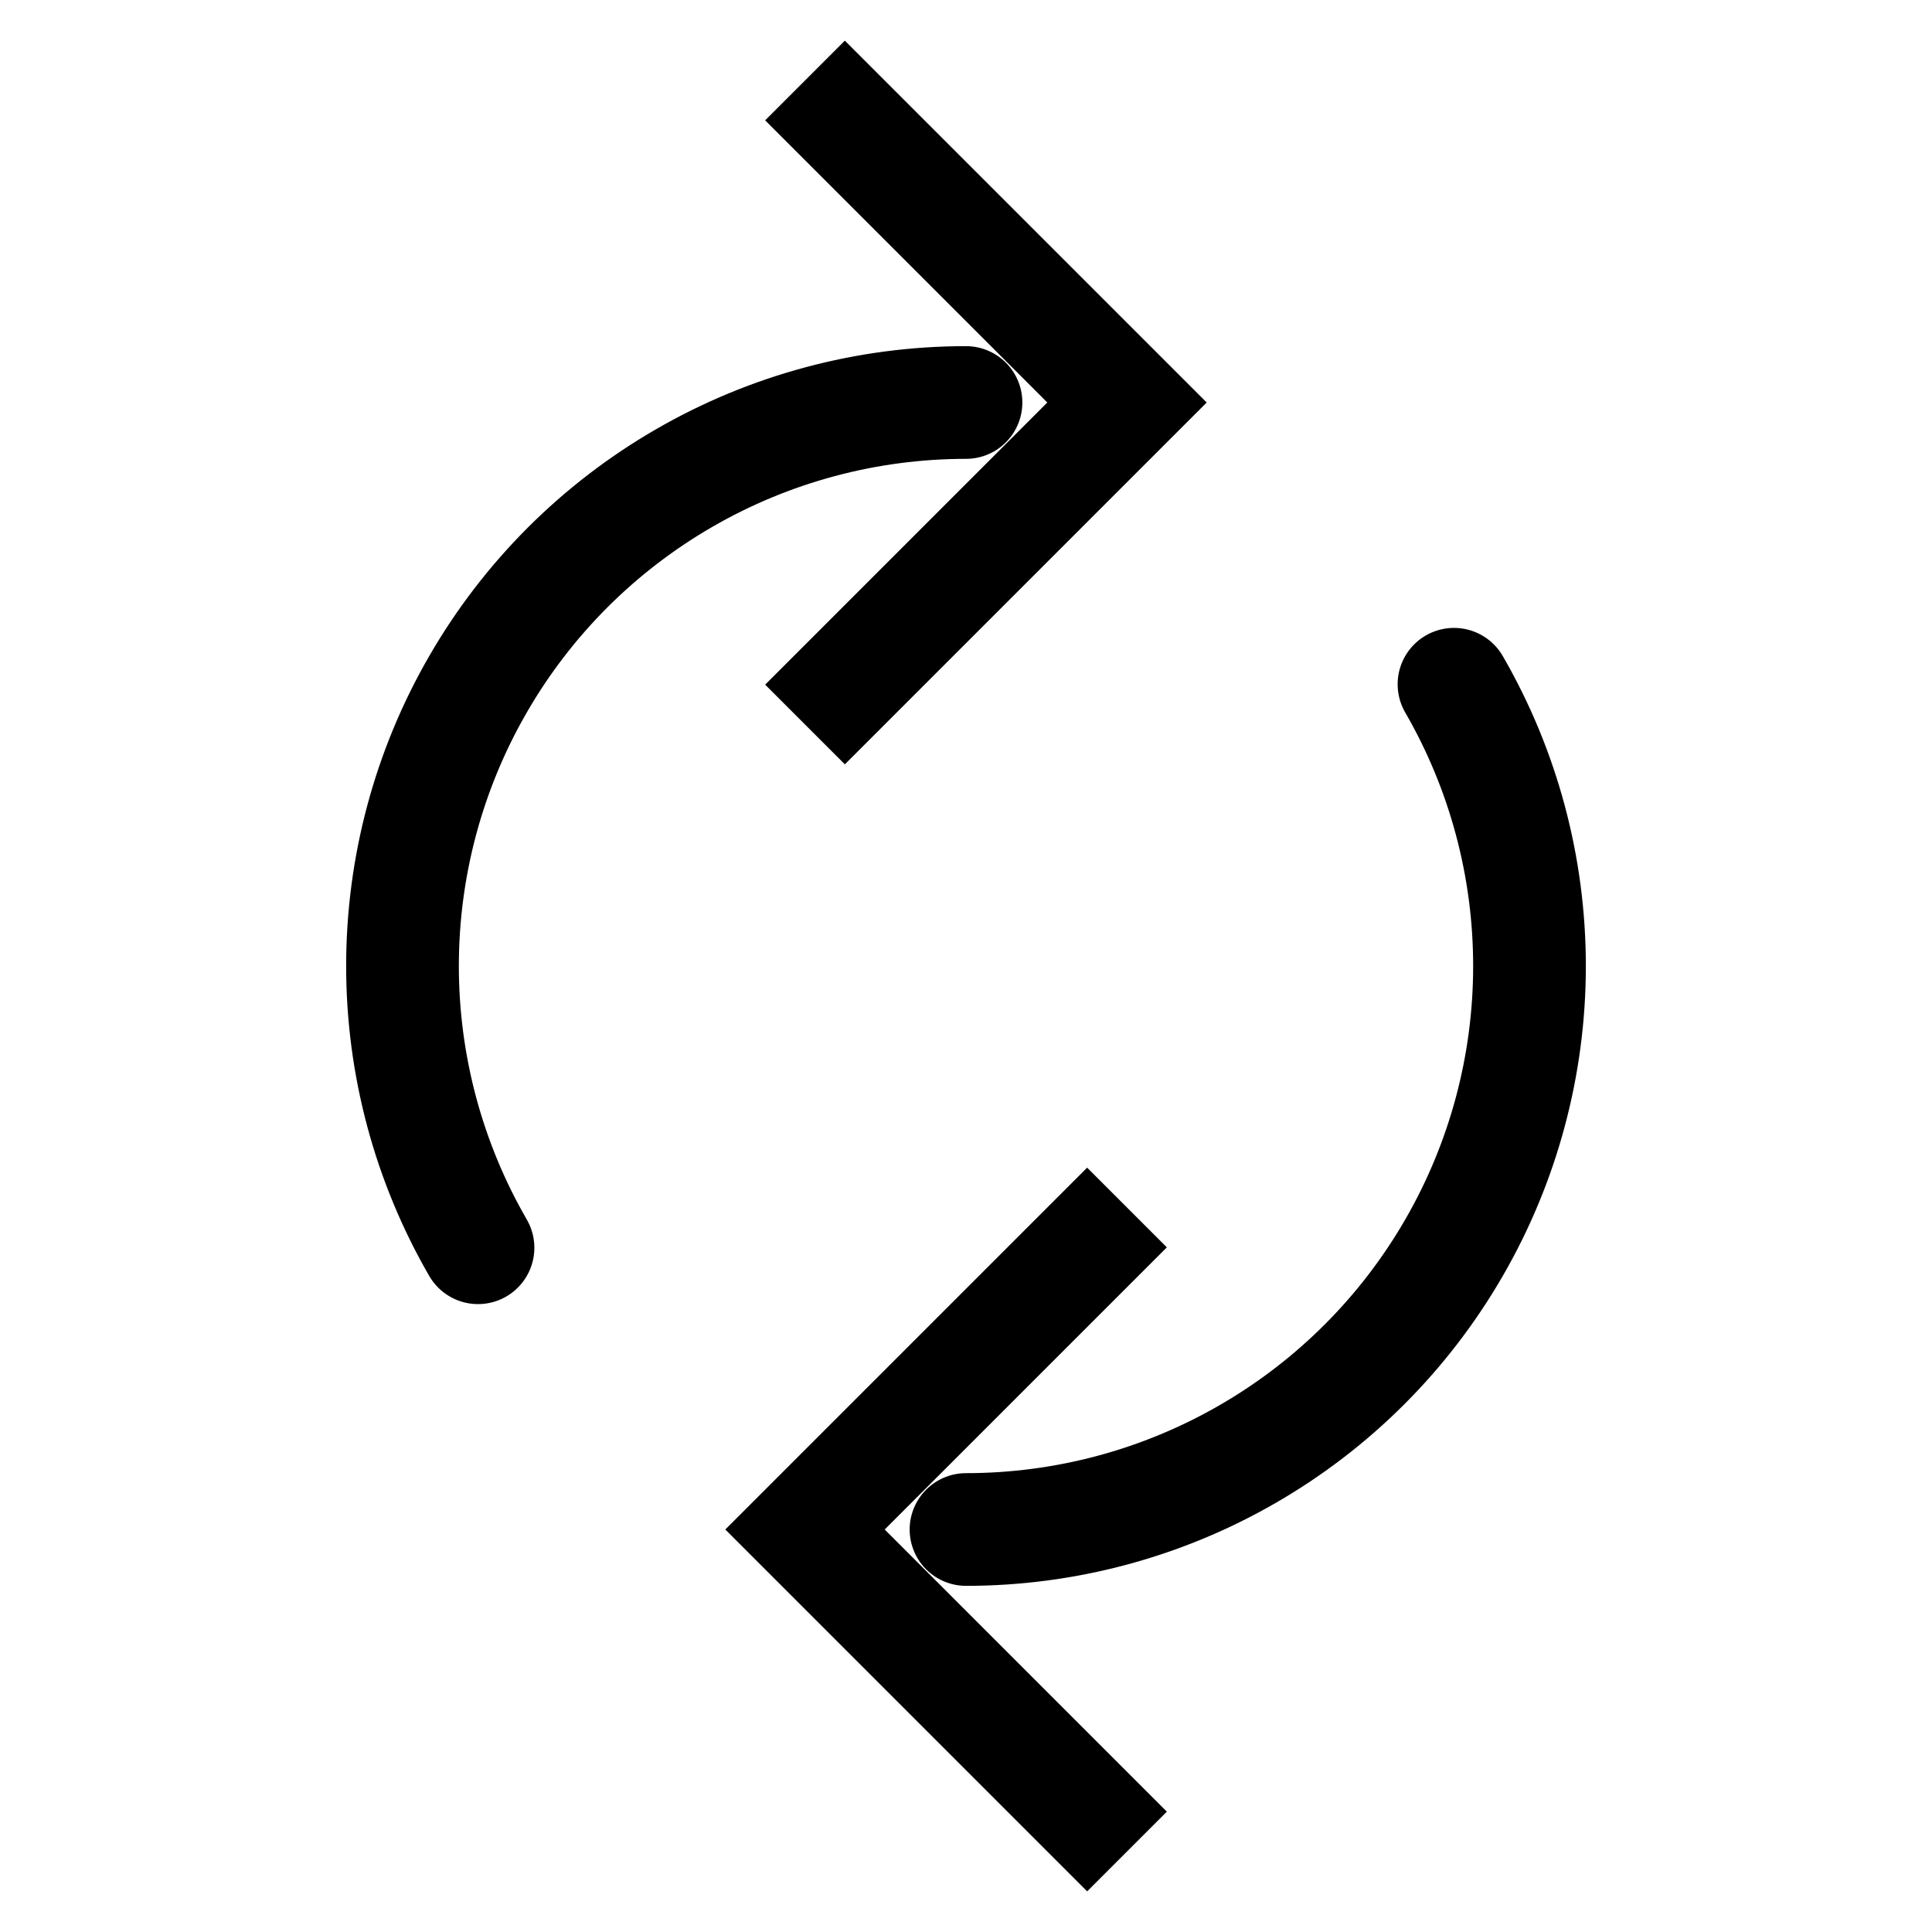
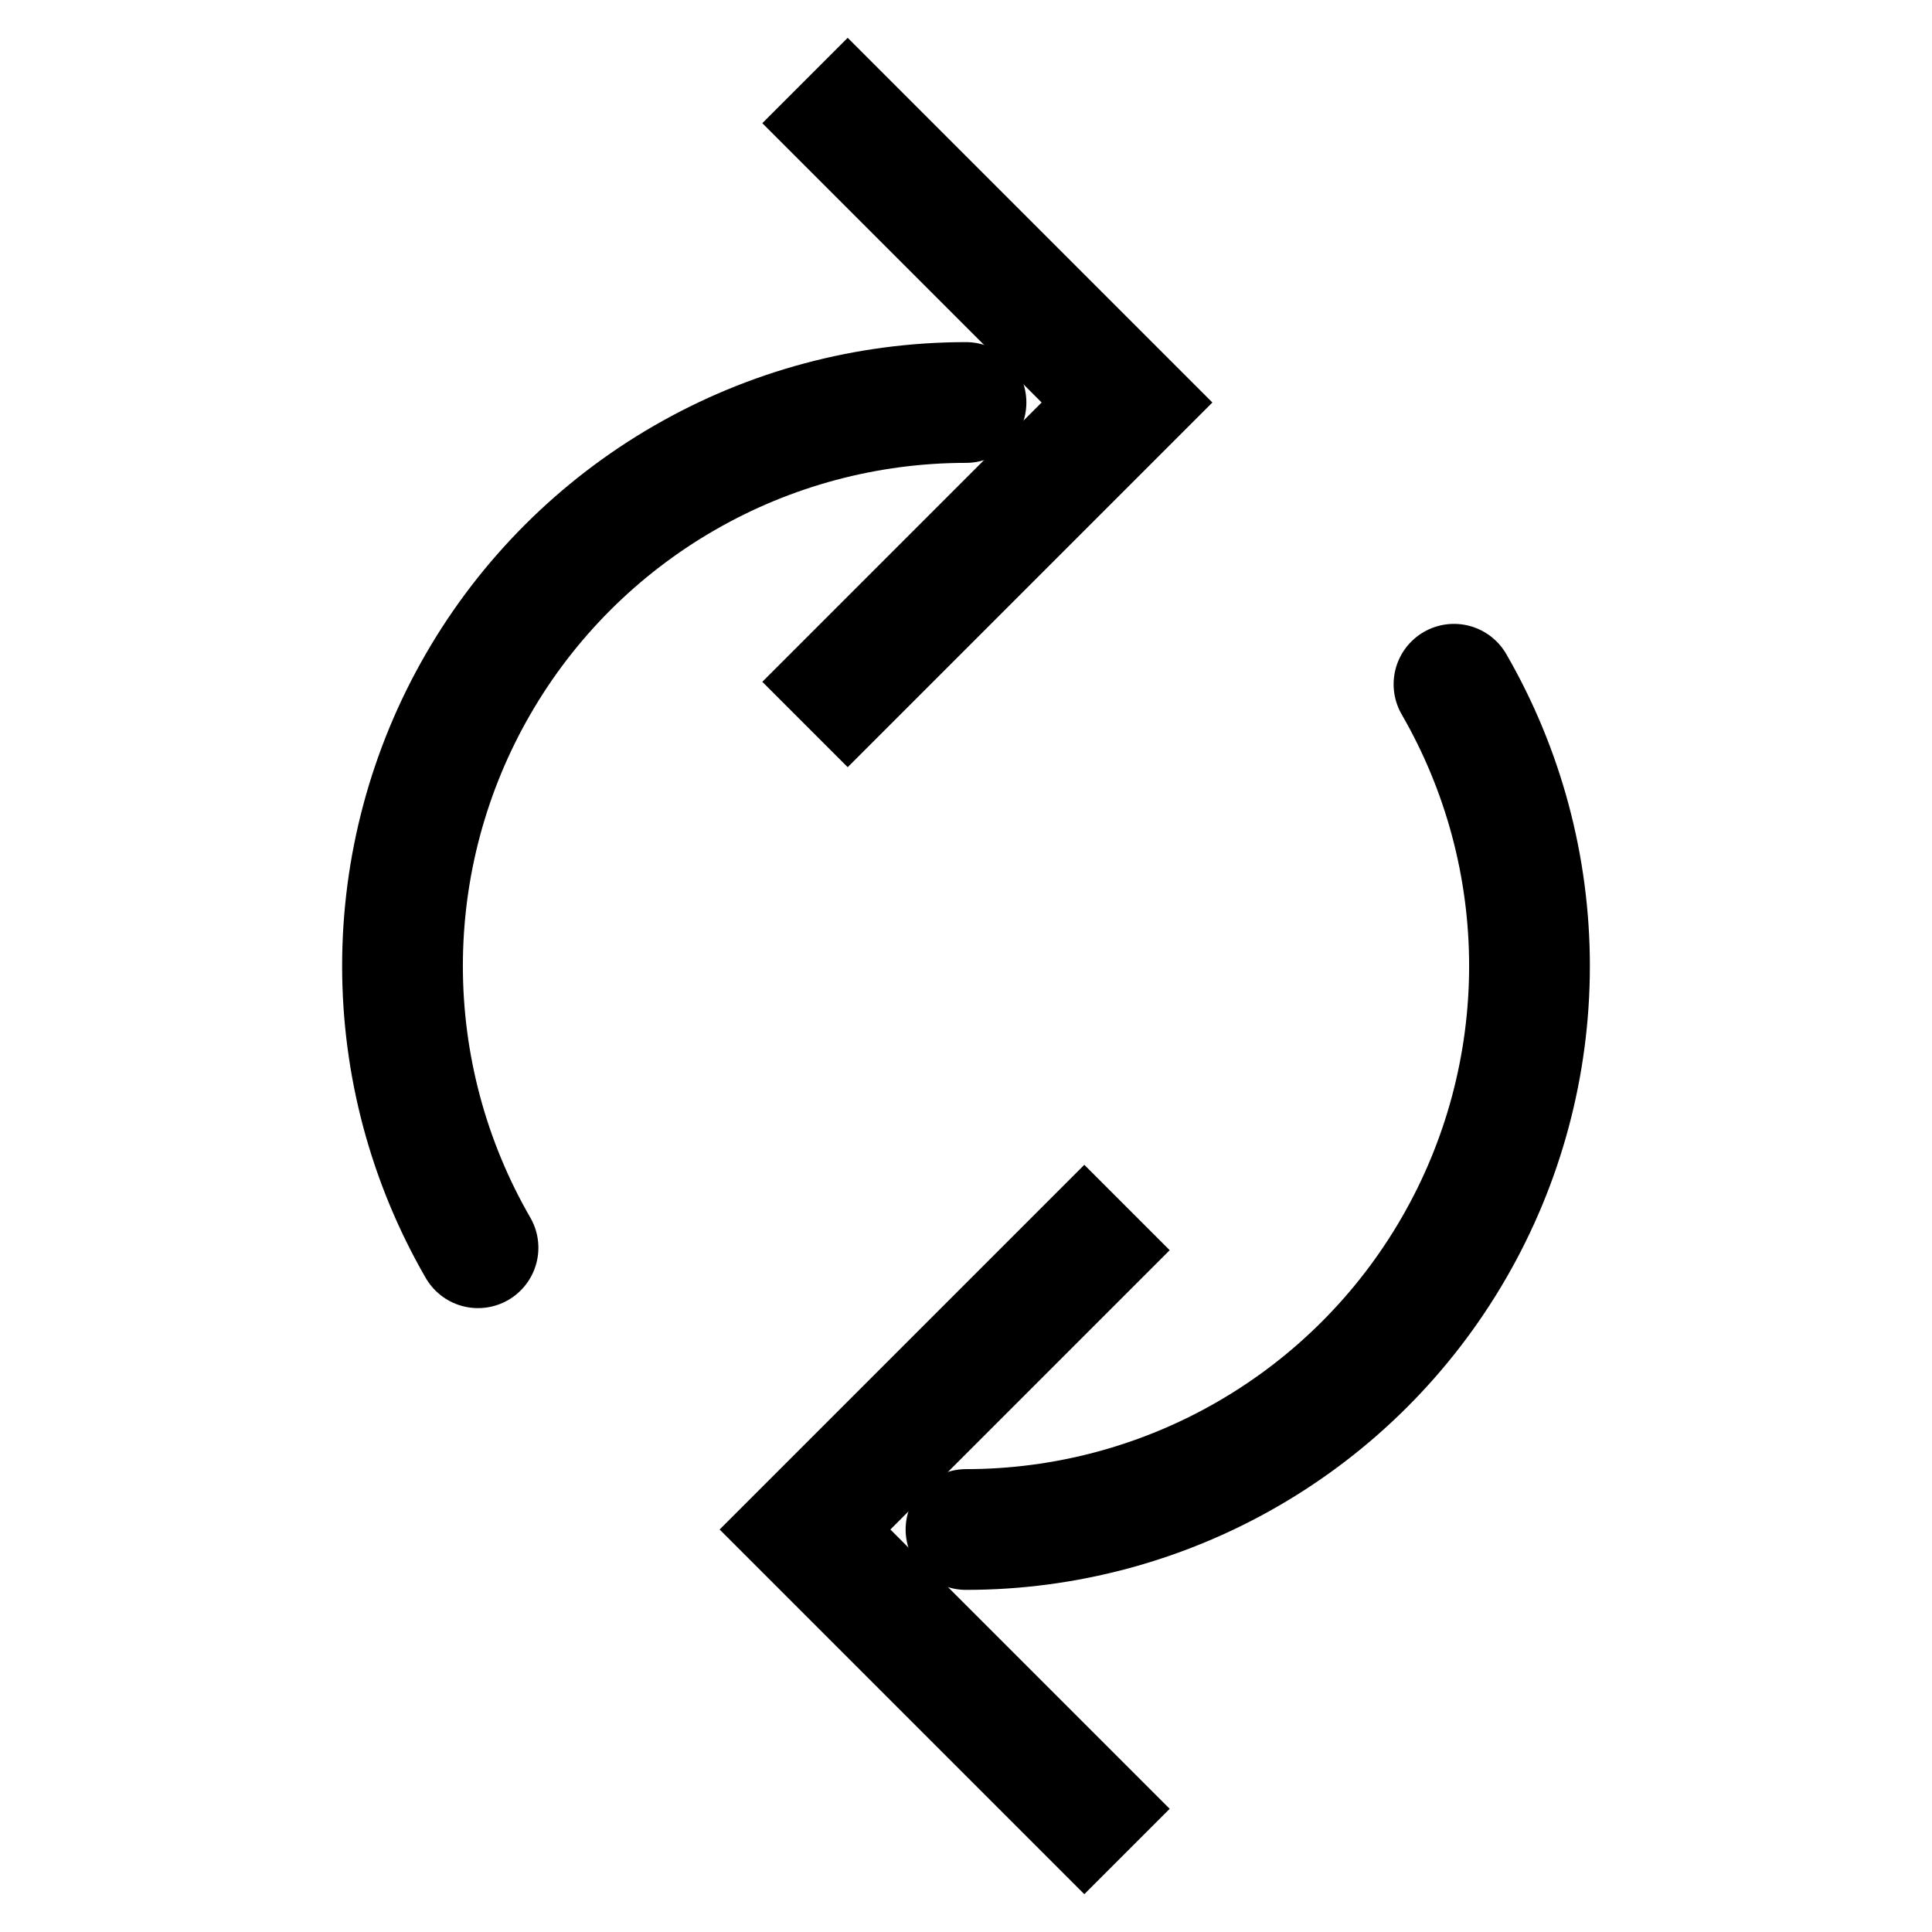
<svg xmlns="http://www.w3.org/2000/svg" width="24" height="24" viewBox="0 0 24 24" fill="none">
-   <path d="M14 15L10 19L14 23" stroke="currentColor" stroke-width="1.4" />
-   <path d="M18.062 8.5C18.677 9.564 19 10.771 19 12C19 13.229 18.677 14.436 18.062 15.5C17.448 16.564 16.564 17.448 15.5 18.062C14.436 18.677 13.229 19 12 19" stroke="currentColor" stroke-width="1.4" stroke-linecap="round" />
-   <path d="M10 9L14 5L10 1" stroke="currentColor" stroke-width="1.4" />
-   <path d="M5.938 15.5C5.323 14.436 5 13.229 5 12C5 10.771 5.323 9.564 5.938 8.5C6.552 7.436 7.436 6.552 8.5 5.938C9.564 5.323 10.771 5 12 5" stroke="currentColor" stroke-width="1.4" stroke-linecap="round" />
+   <path d="M14 15L10 19L14 23" stroke="currentColor" stroke-width="1.5" />
+   <path d="M18.062 8.5C18.677 9.564 19 10.771 19 12C19 13.229 18.677 14.436 18.062 15.5C17.448 16.564 16.564 17.448 15.5 18.062C14.436 18.677 13.229 19 12 19" stroke="currentColor" stroke-width="1.5" stroke-linecap="round" />
+   <path d="M10 9L14 5L10 1" stroke="currentColor" stroke-width="1.5" />
+   <path d="M5.938 15.5C5.323 14.436 5 13.229 5 12C5 10.771 5.323 9.564 5.938 8.5C6.552 7.436 7.436 6.552 8.5 5.938C9.564 5.323 10.771 5 12 5" stroke="currentColor" stroke-width="1.5" stroke-linecap="round" />
</svg>
